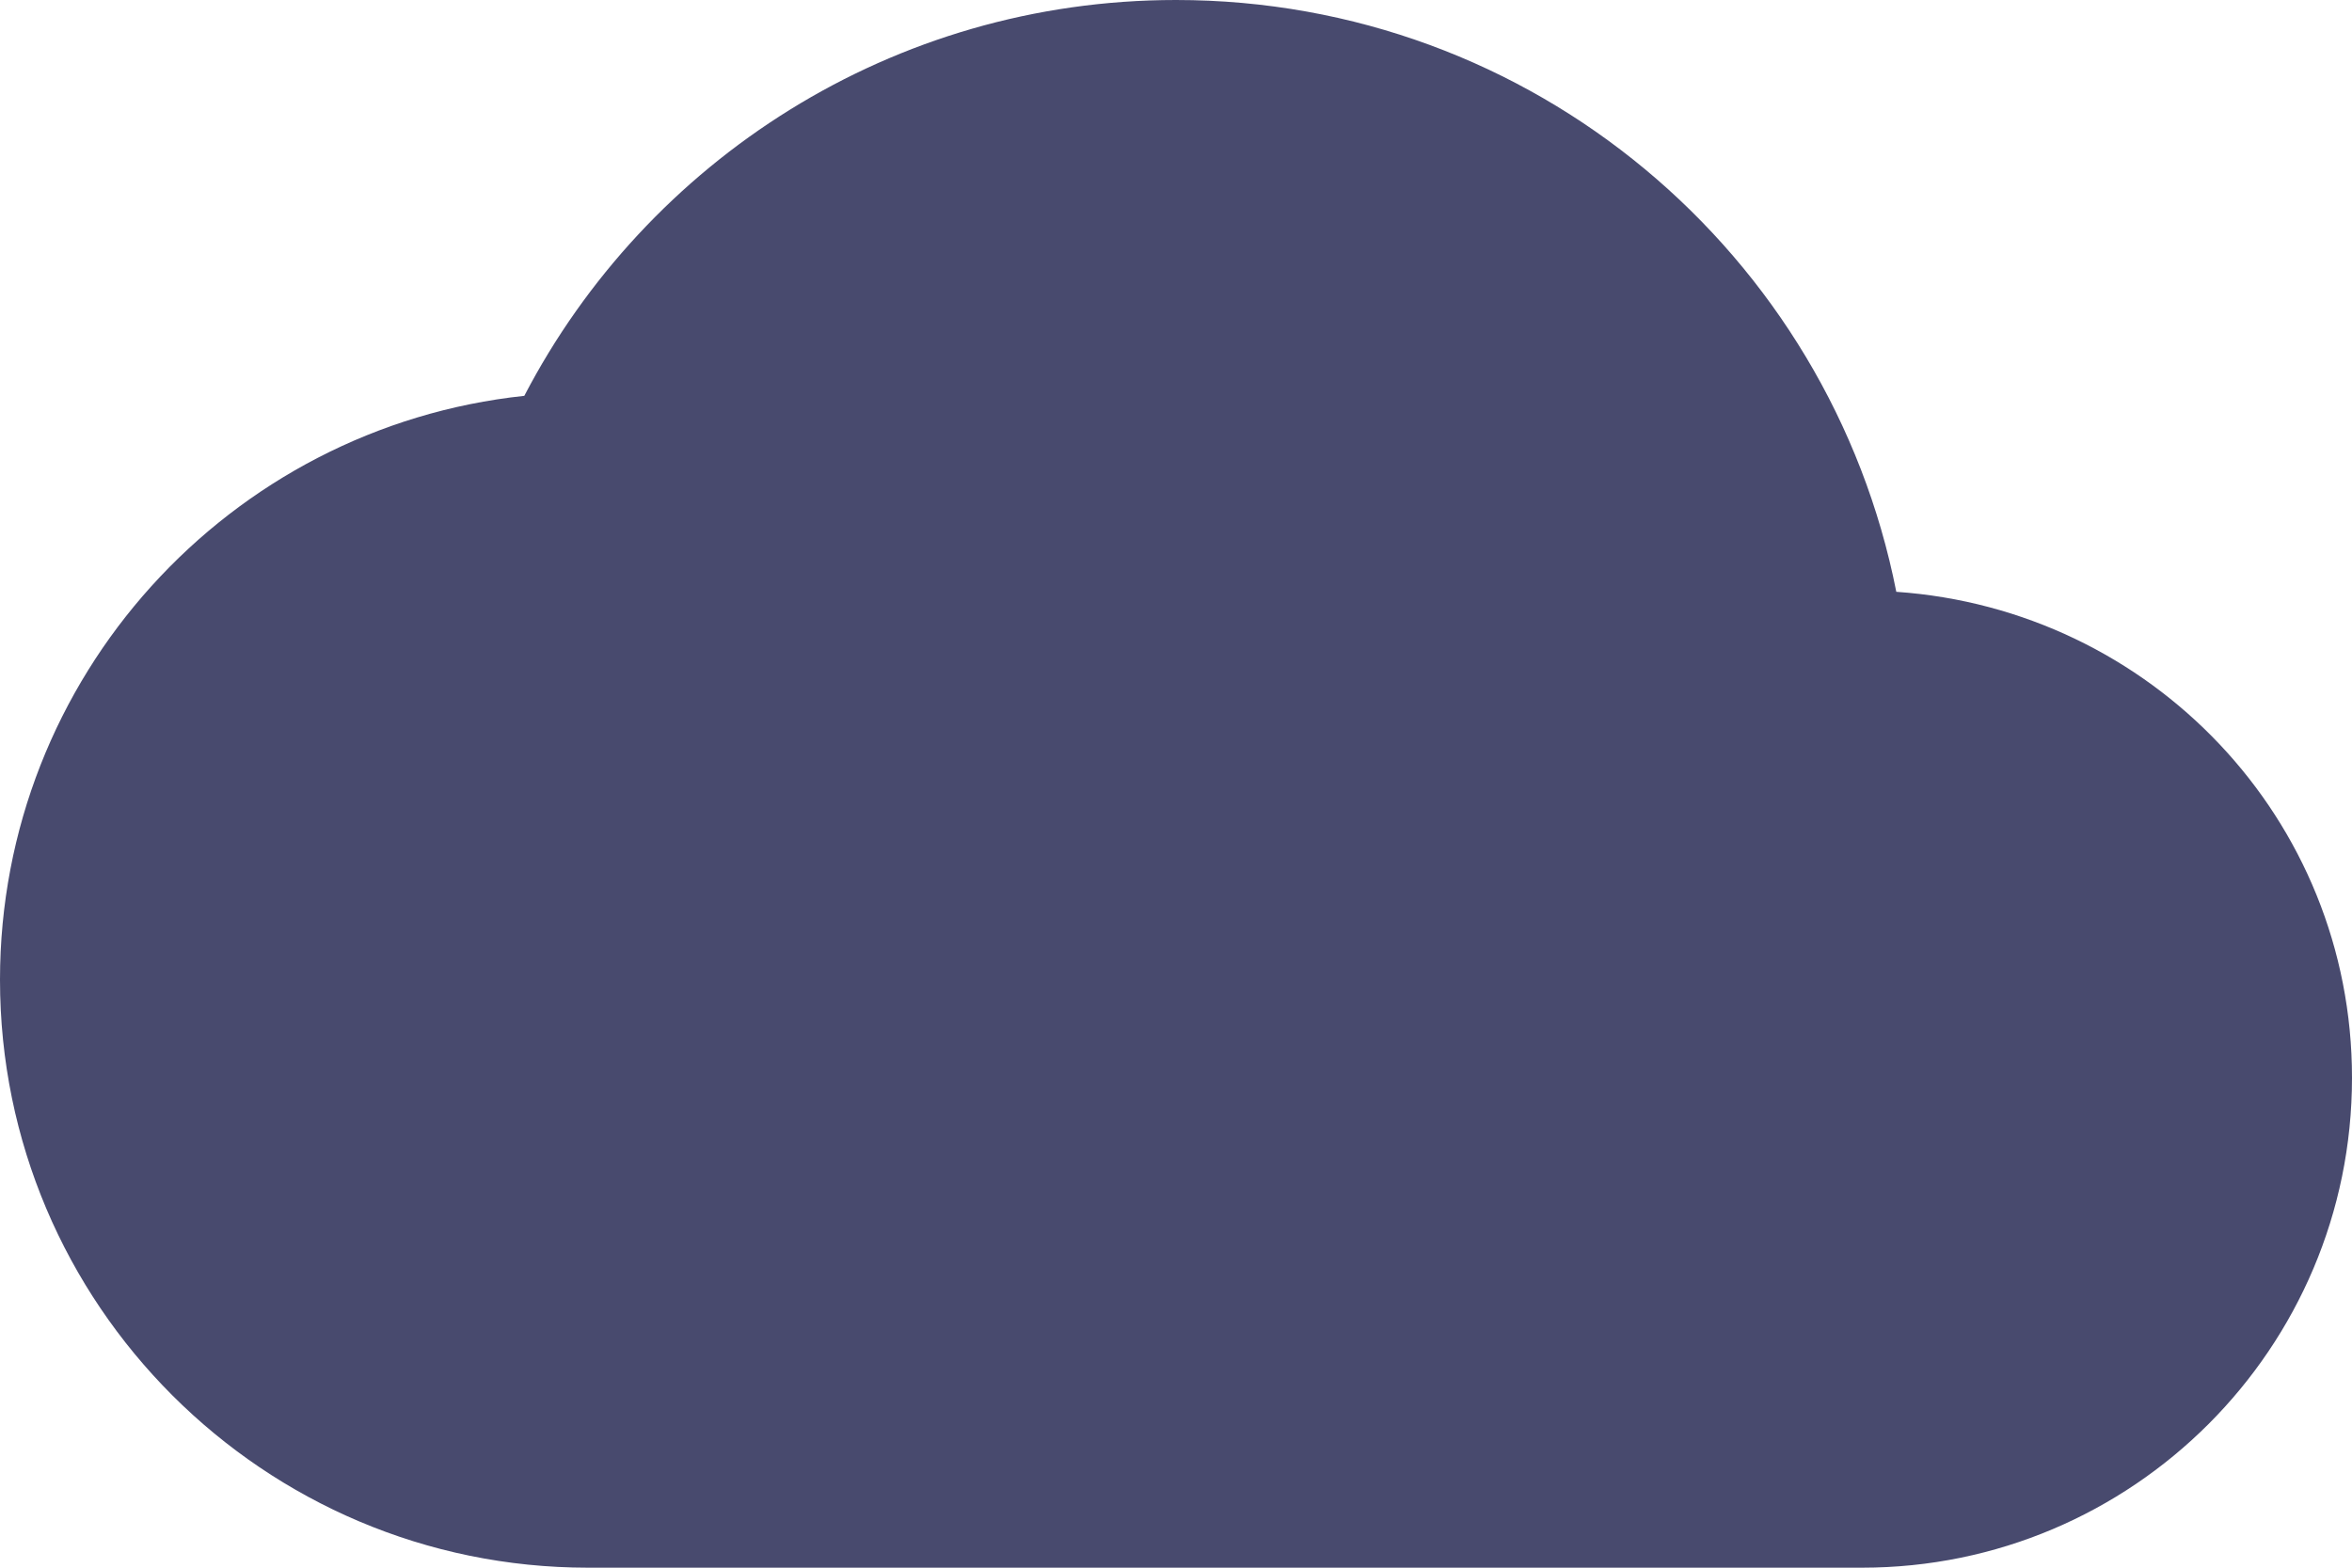
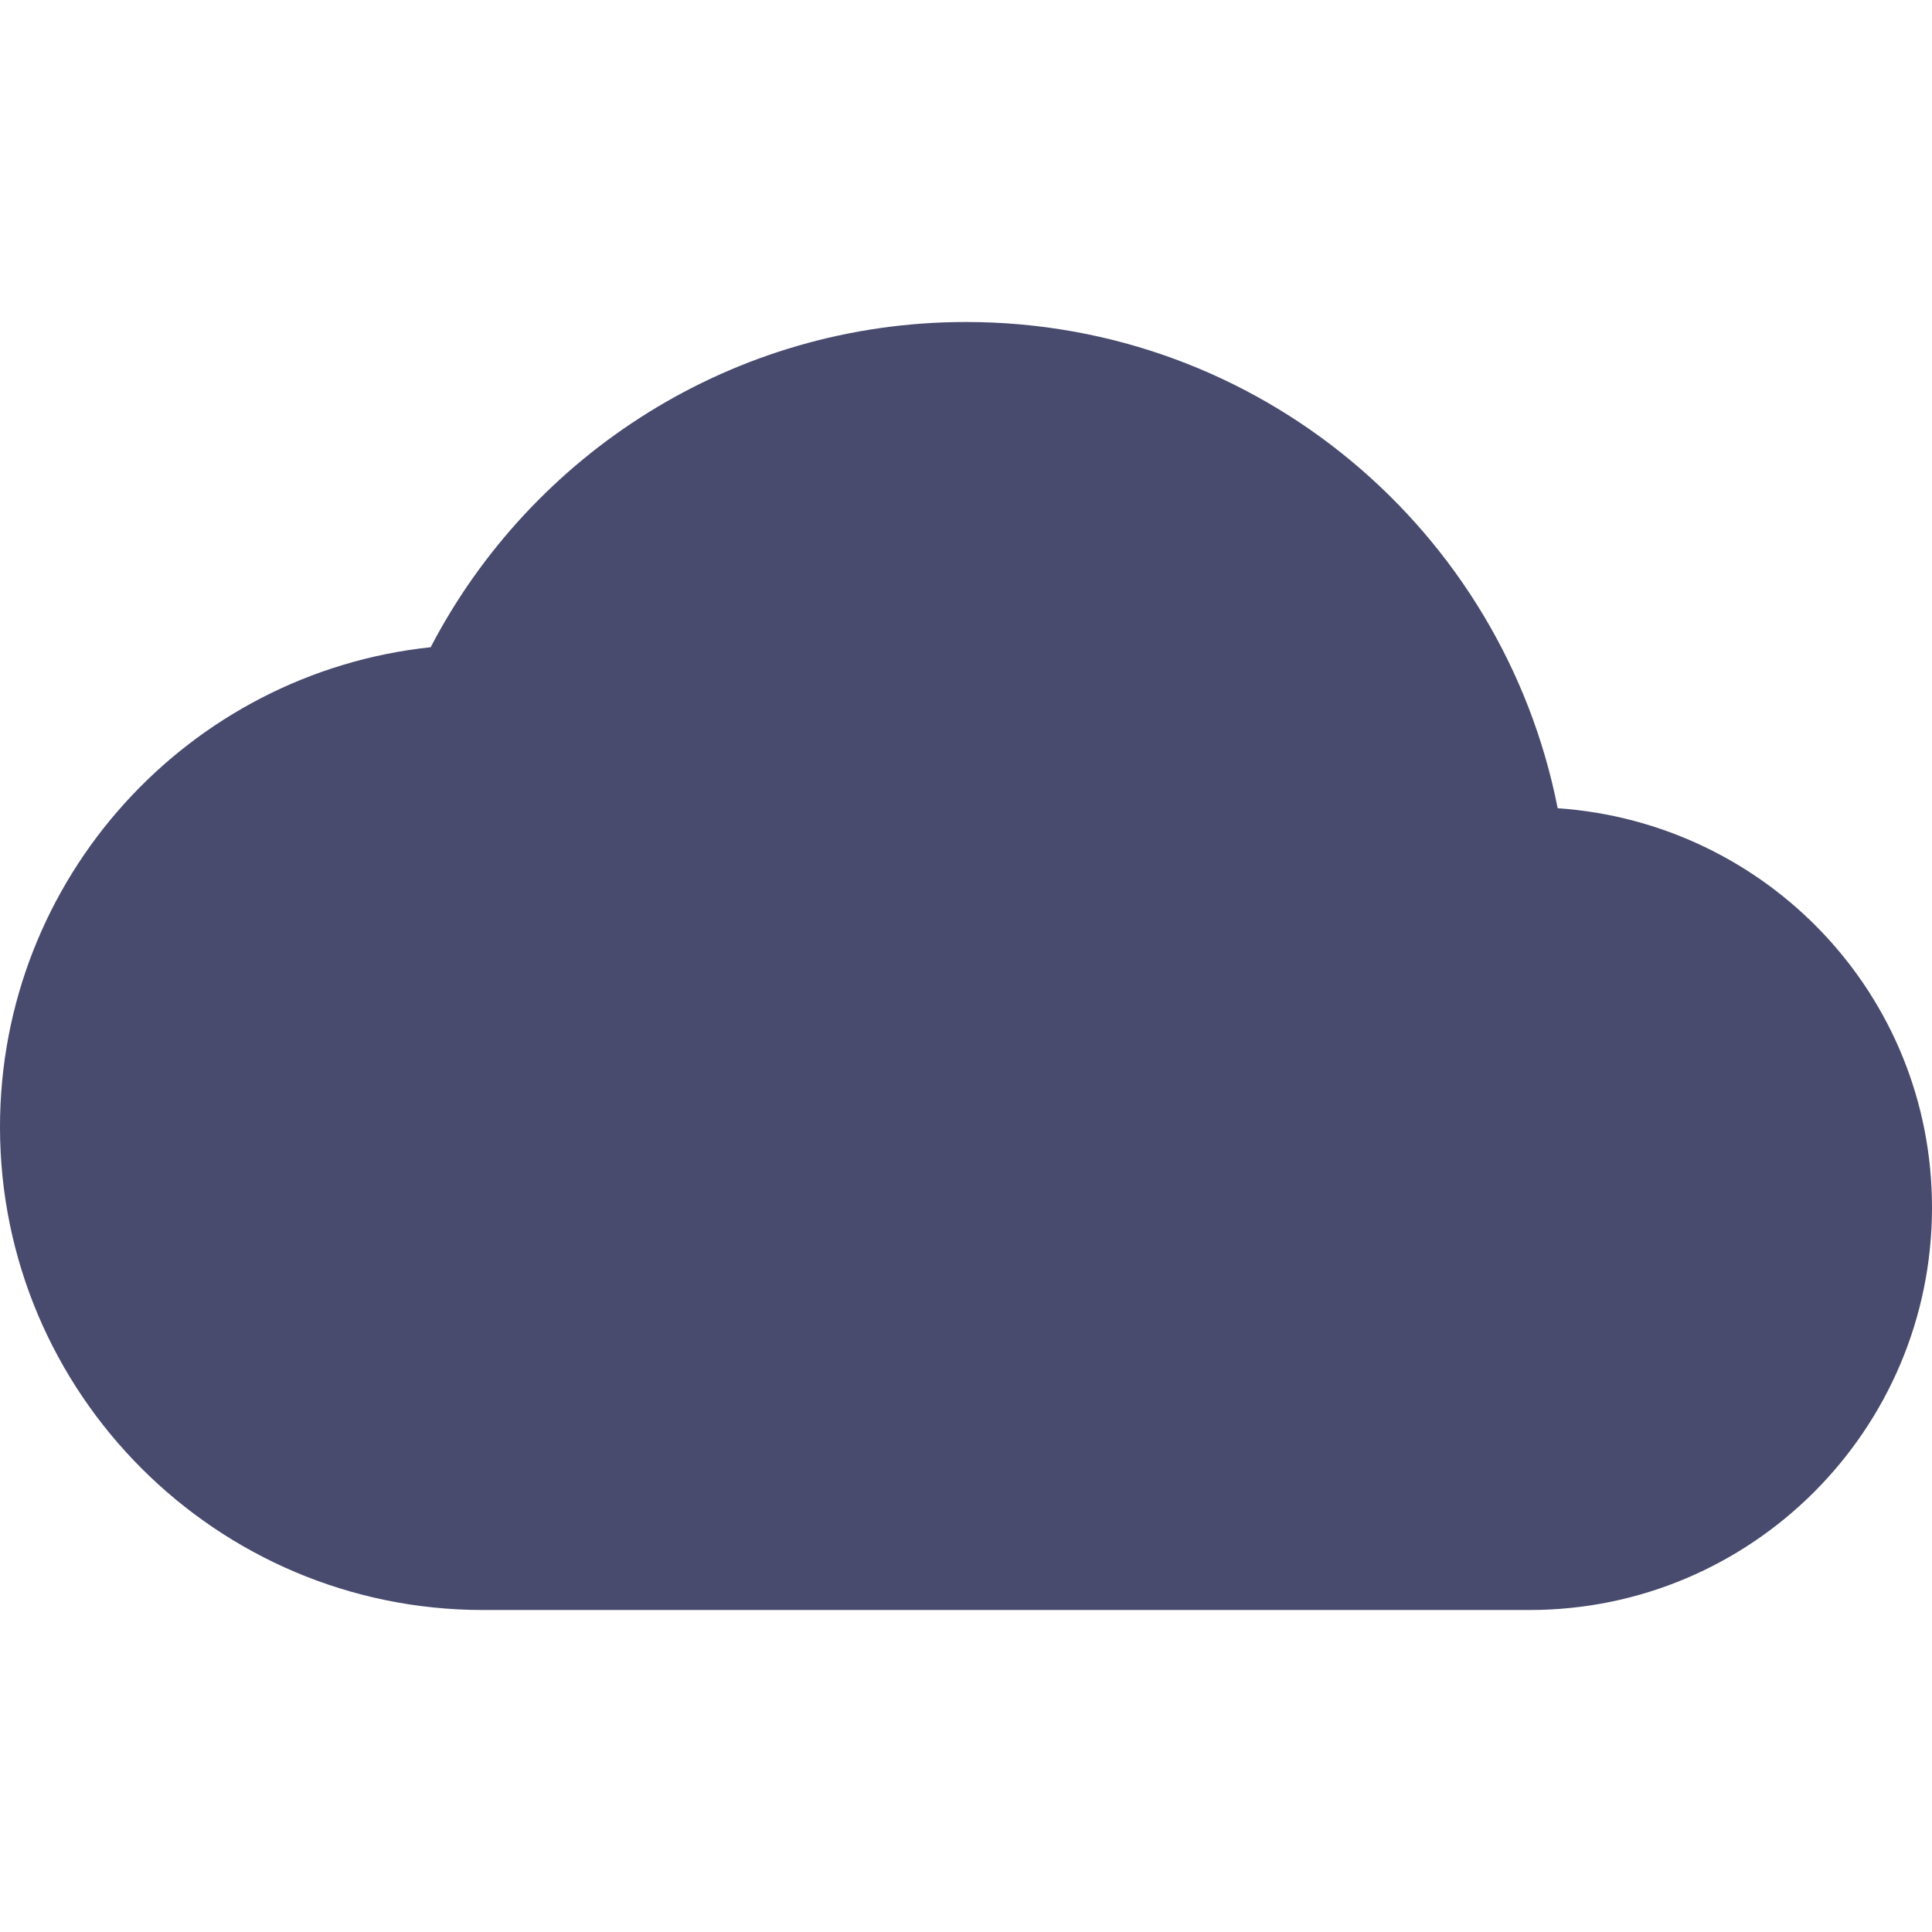
- <svg xmlns="http://www.w3.org/2000/svg" width="24px" id="cloud" height="16px" viewBox="0 0 24 16" version="1.1">
+ <svg xmlns="http://www.w3.org/2000/svg" width="15px" id="cloud" height="15px" viewBox="0 0 24 16" version="1.1">
  <g id="Symbols" stroke="none" stroke-width="1" fill="none" fill-rule="evenodd">
    <g id="Icon-/-icon-backup" transform="translate(0, -4)" fill="#484A6E">
      <path d="M19.35,10.04 C18.67,6.59 15.64,4 12,4 C9.11,4 6.6,5.64 5.35,8.04 C2.34,8.36 0,10.91 0,14 C0,17.31 2.69,20 6,20 L19,20 C21.76,20 24,17.76 24,15 C24,12.36 21.95,10.22 19.35,10.04 Z" id="Shape" />
    </g>
  </g>
</svg>
